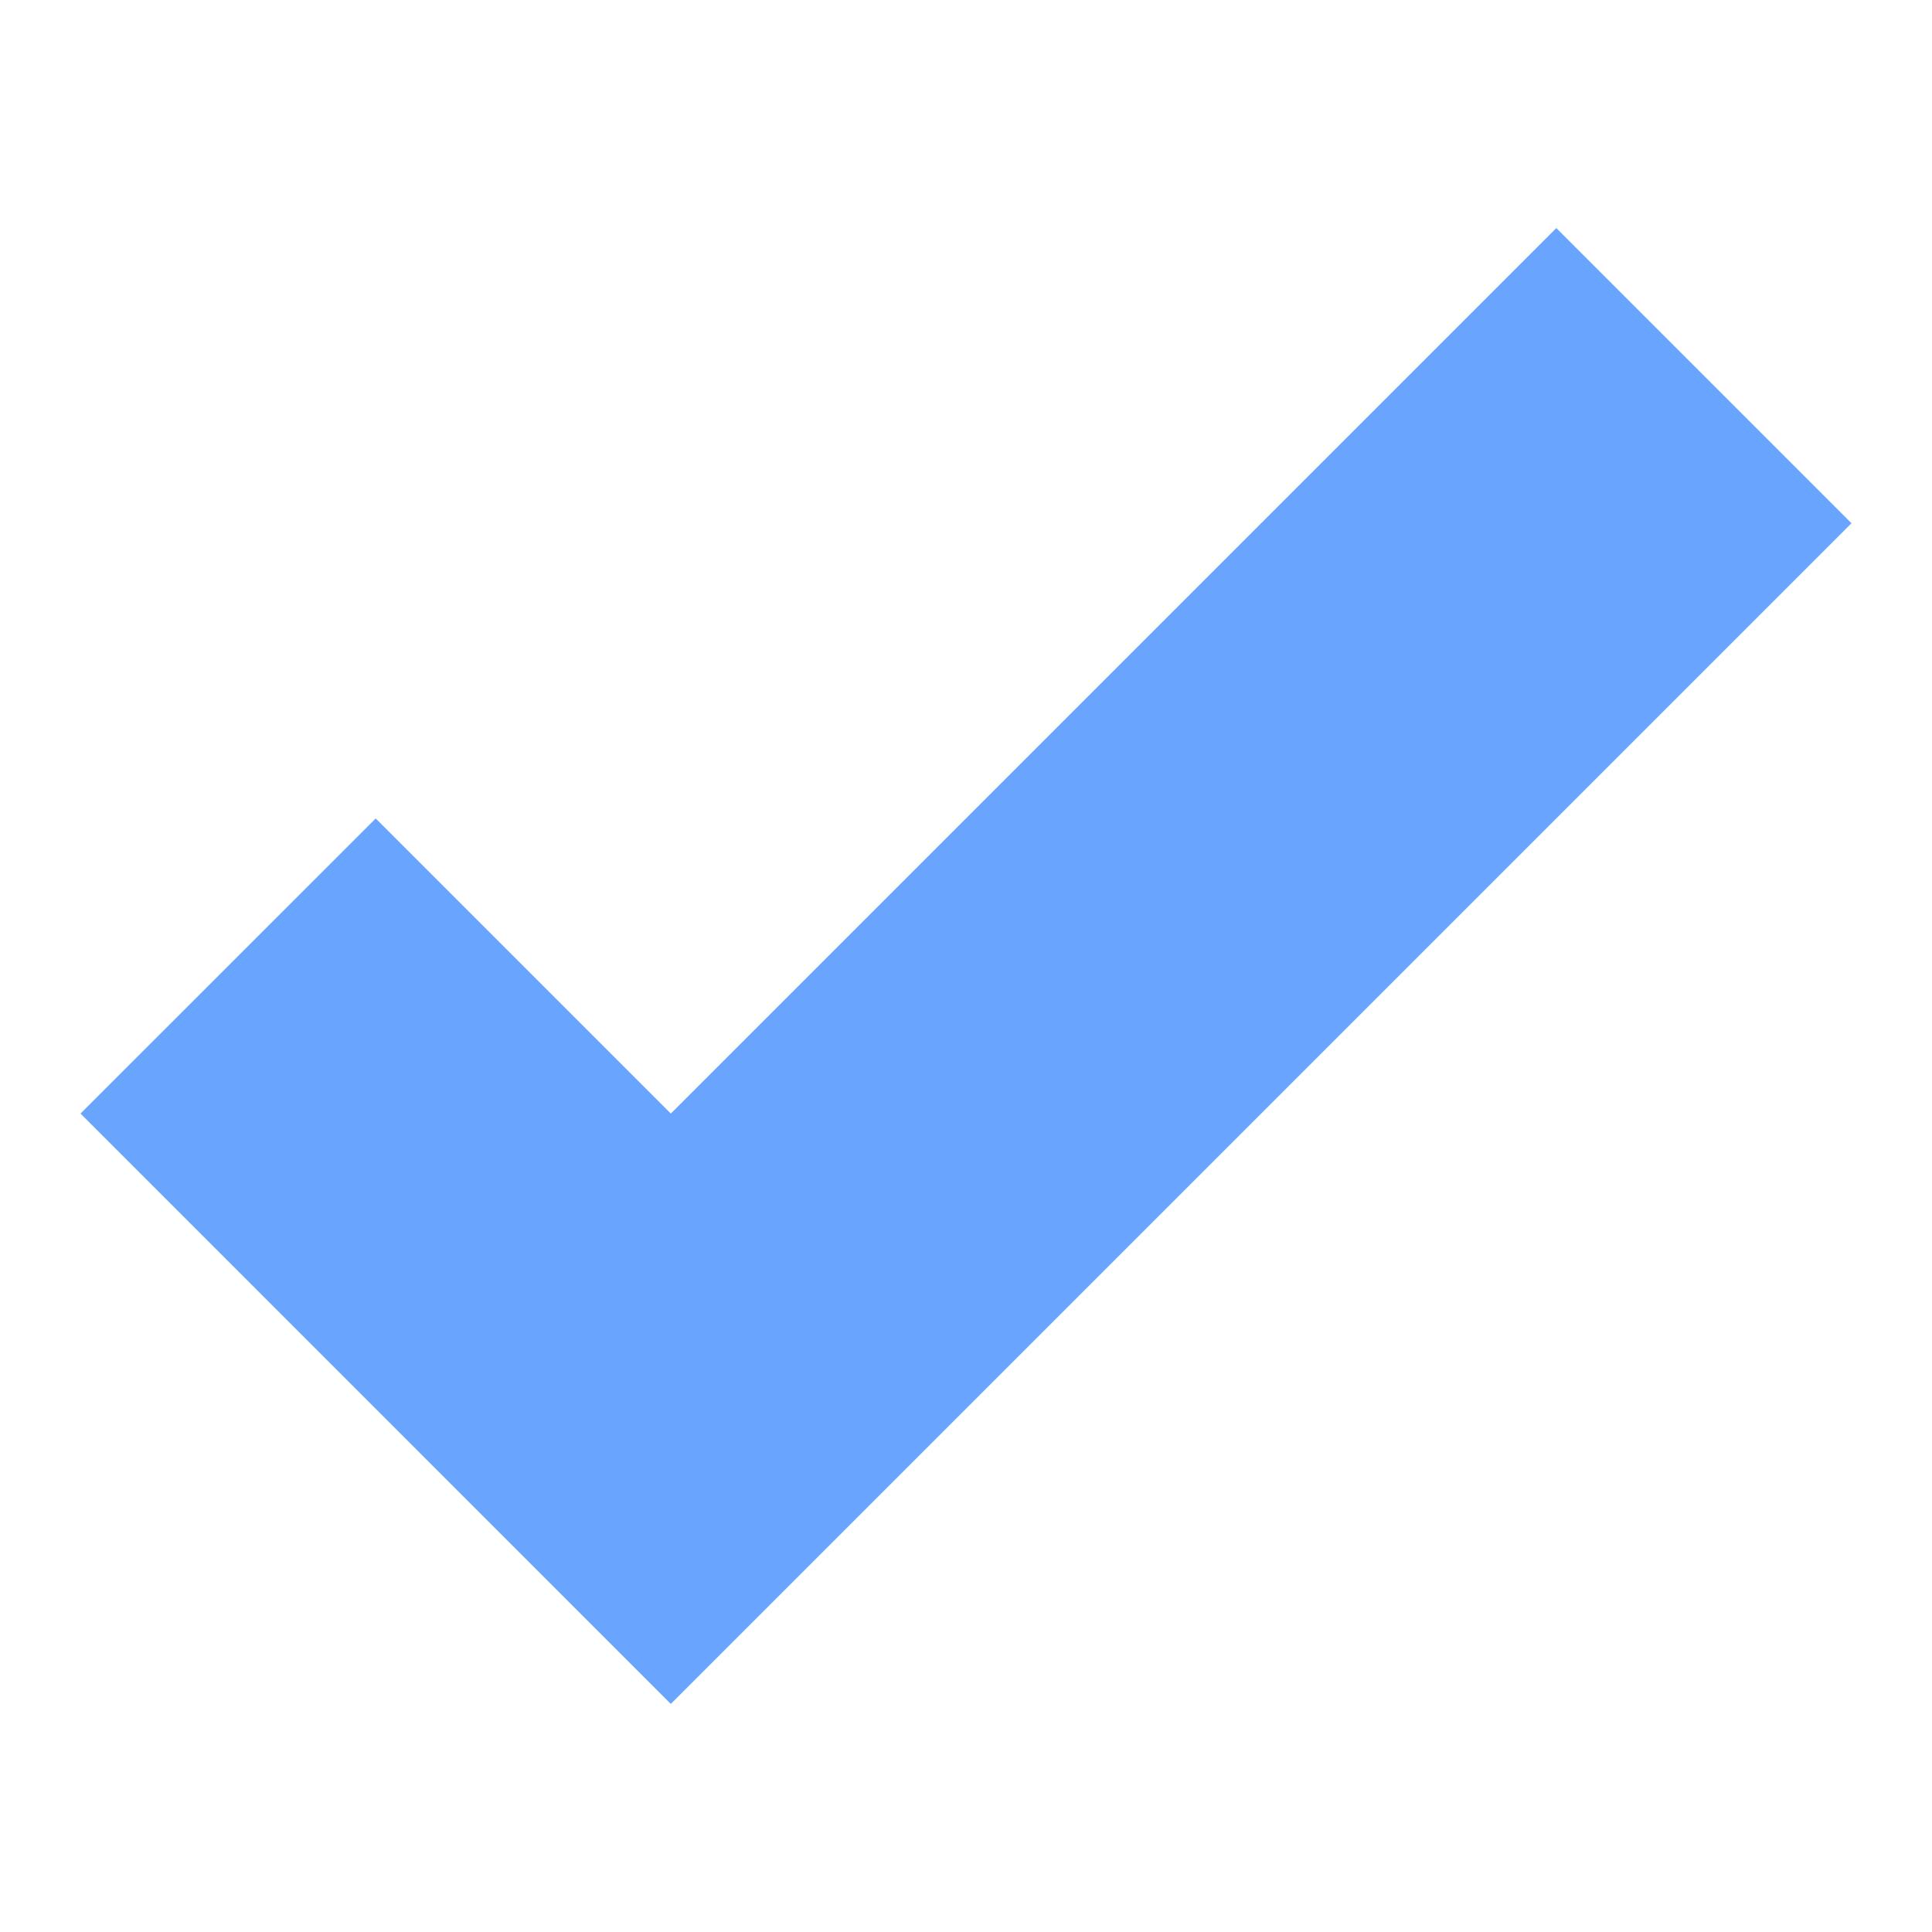
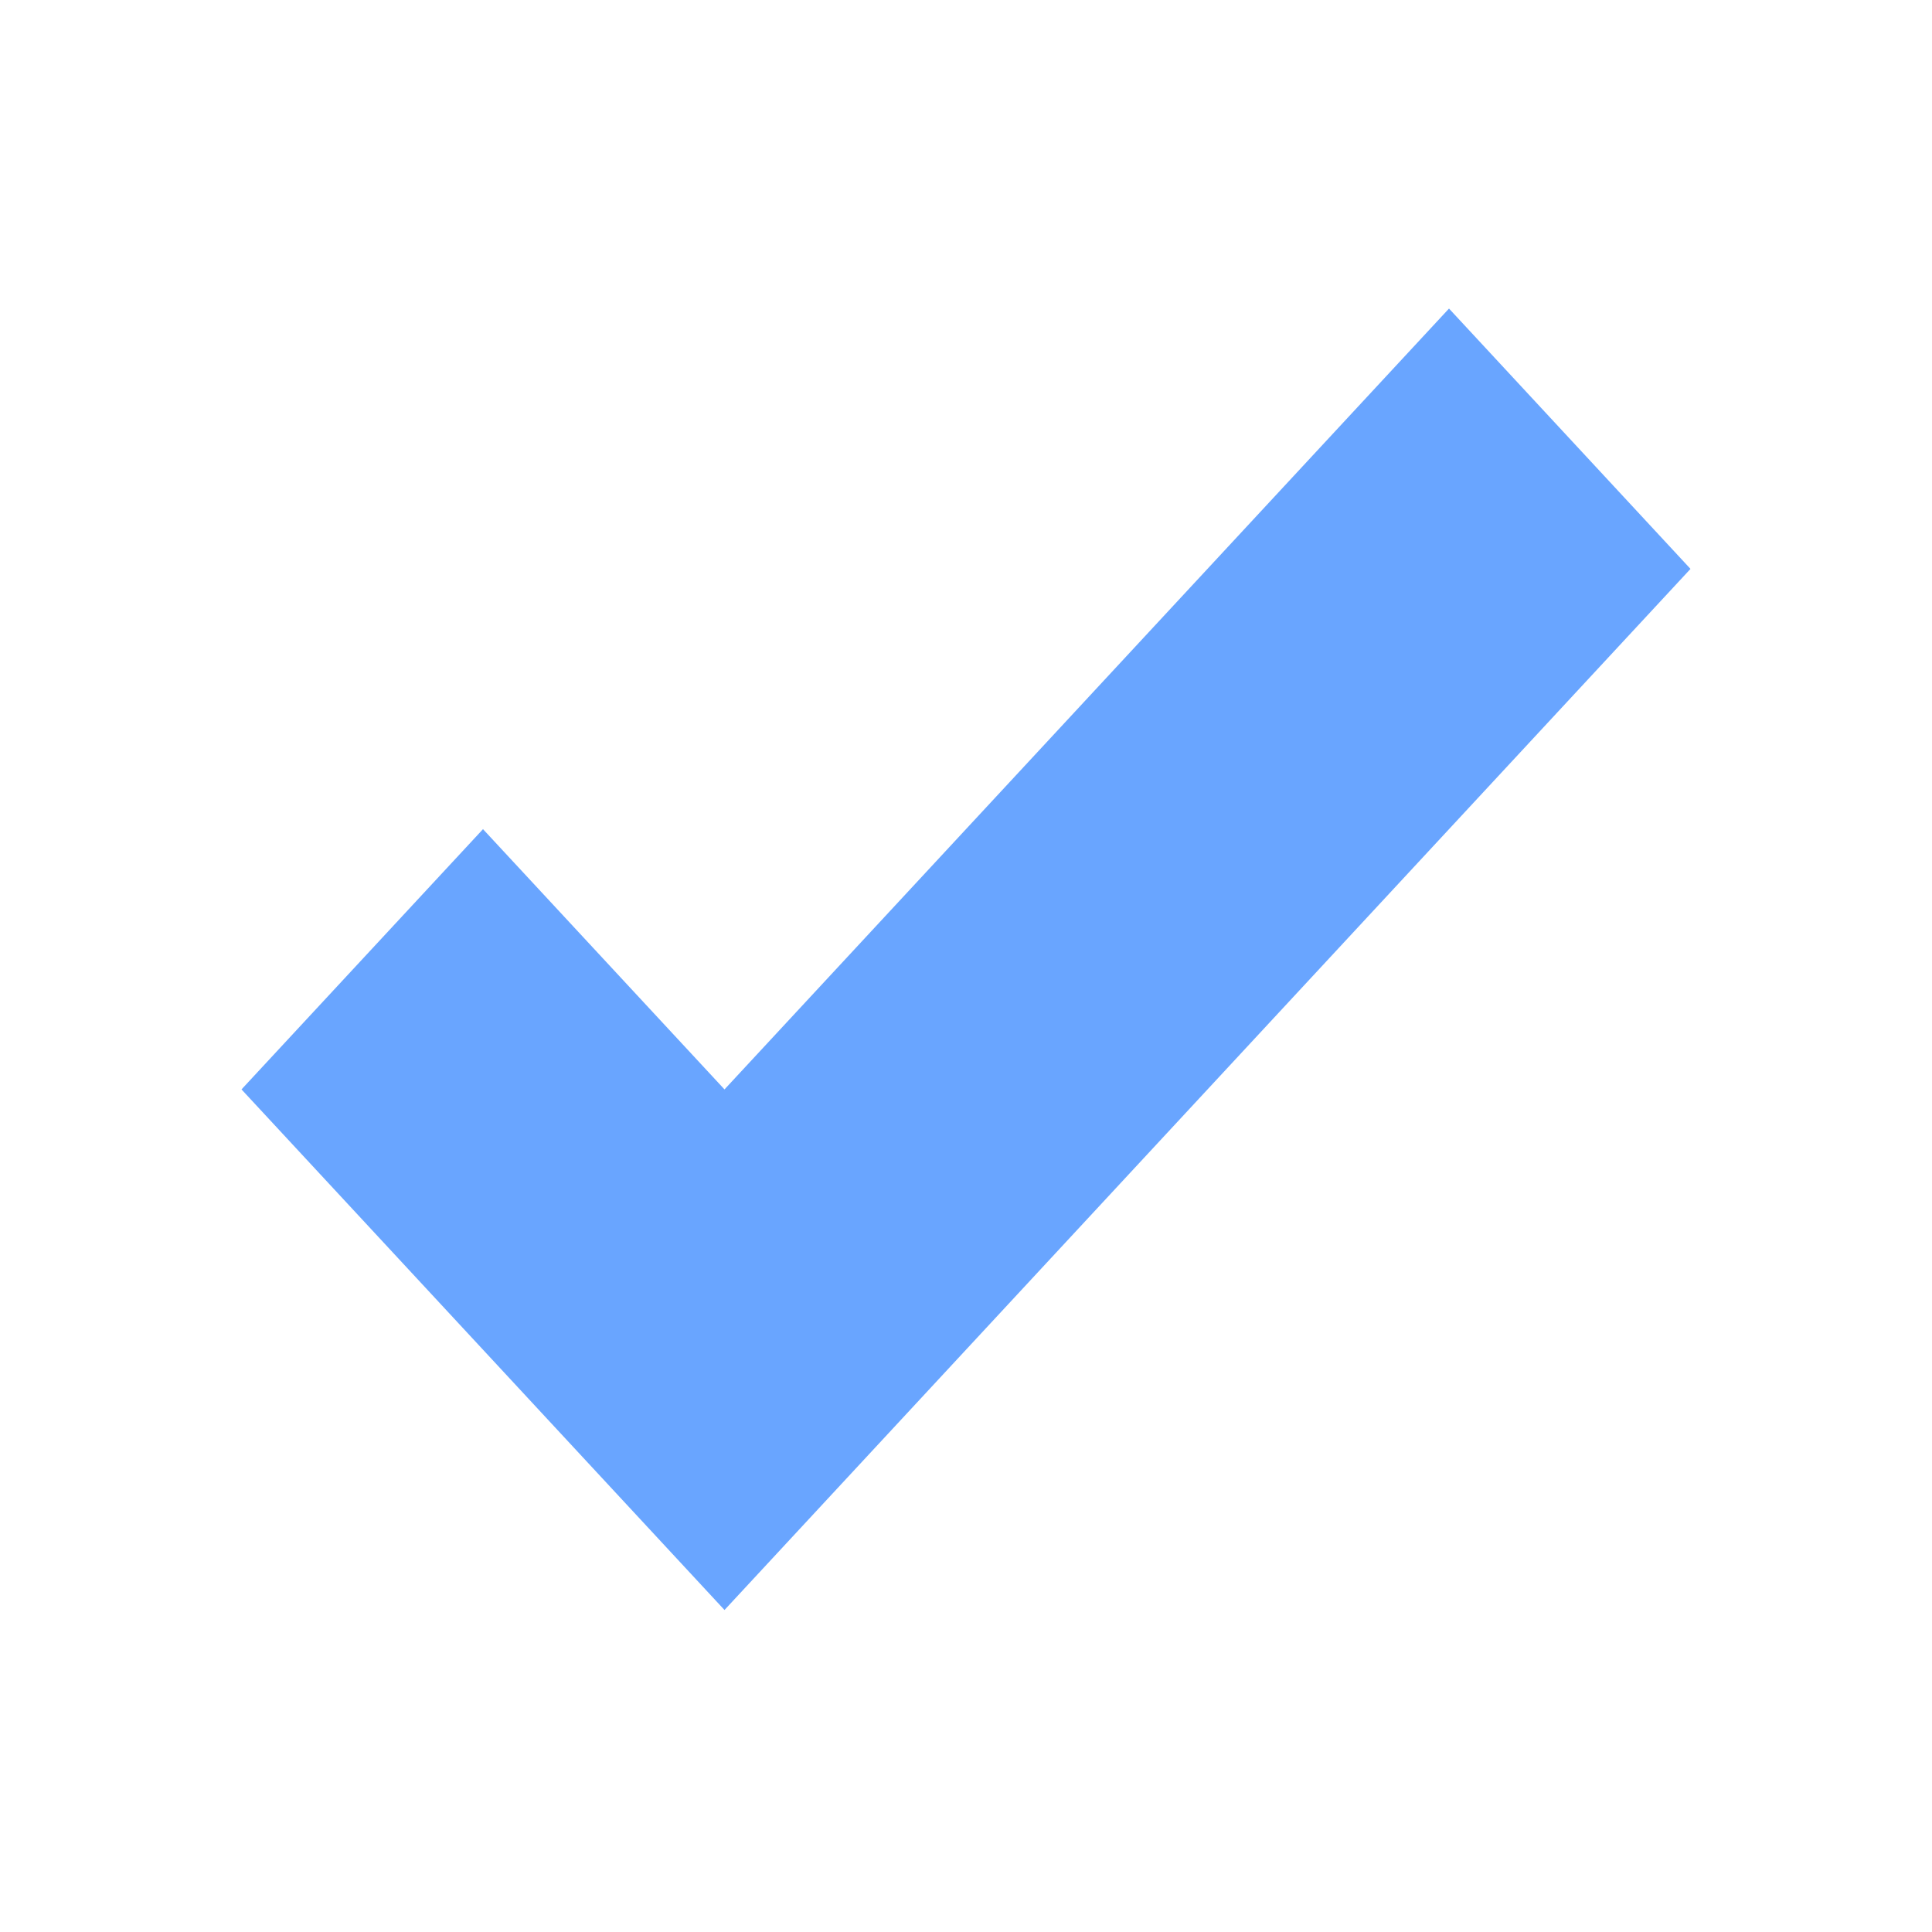
<svg xmlns="http://www.w3.org/2000/svg" width="24px" height="24px" viewBox="0 0 24 24" version="1.1" id="SVGRoot">
  <defs id="defs815" />
  <g id="layer1">
-     <path id="path2996-6" d="M 4.667,10.167 8.333,13.833 19.333,2.833 23,6.5 8.333,21.167 1,13.833 Z" style="opacity:0.7;fill:#2a7fff;fill-opacity:1;stroke:none;stroke-width:2.309" />
+     <path id="path2996-6" d="M 6,10.3 9,13.533 18,3.833 21,7.067 9,20 3,13.533 Z" style="opacity:0.7;fill:#2a7fff;fill-opacity:1;stroke:none;stroke-width:2.309" />
  </g>
</svg>
